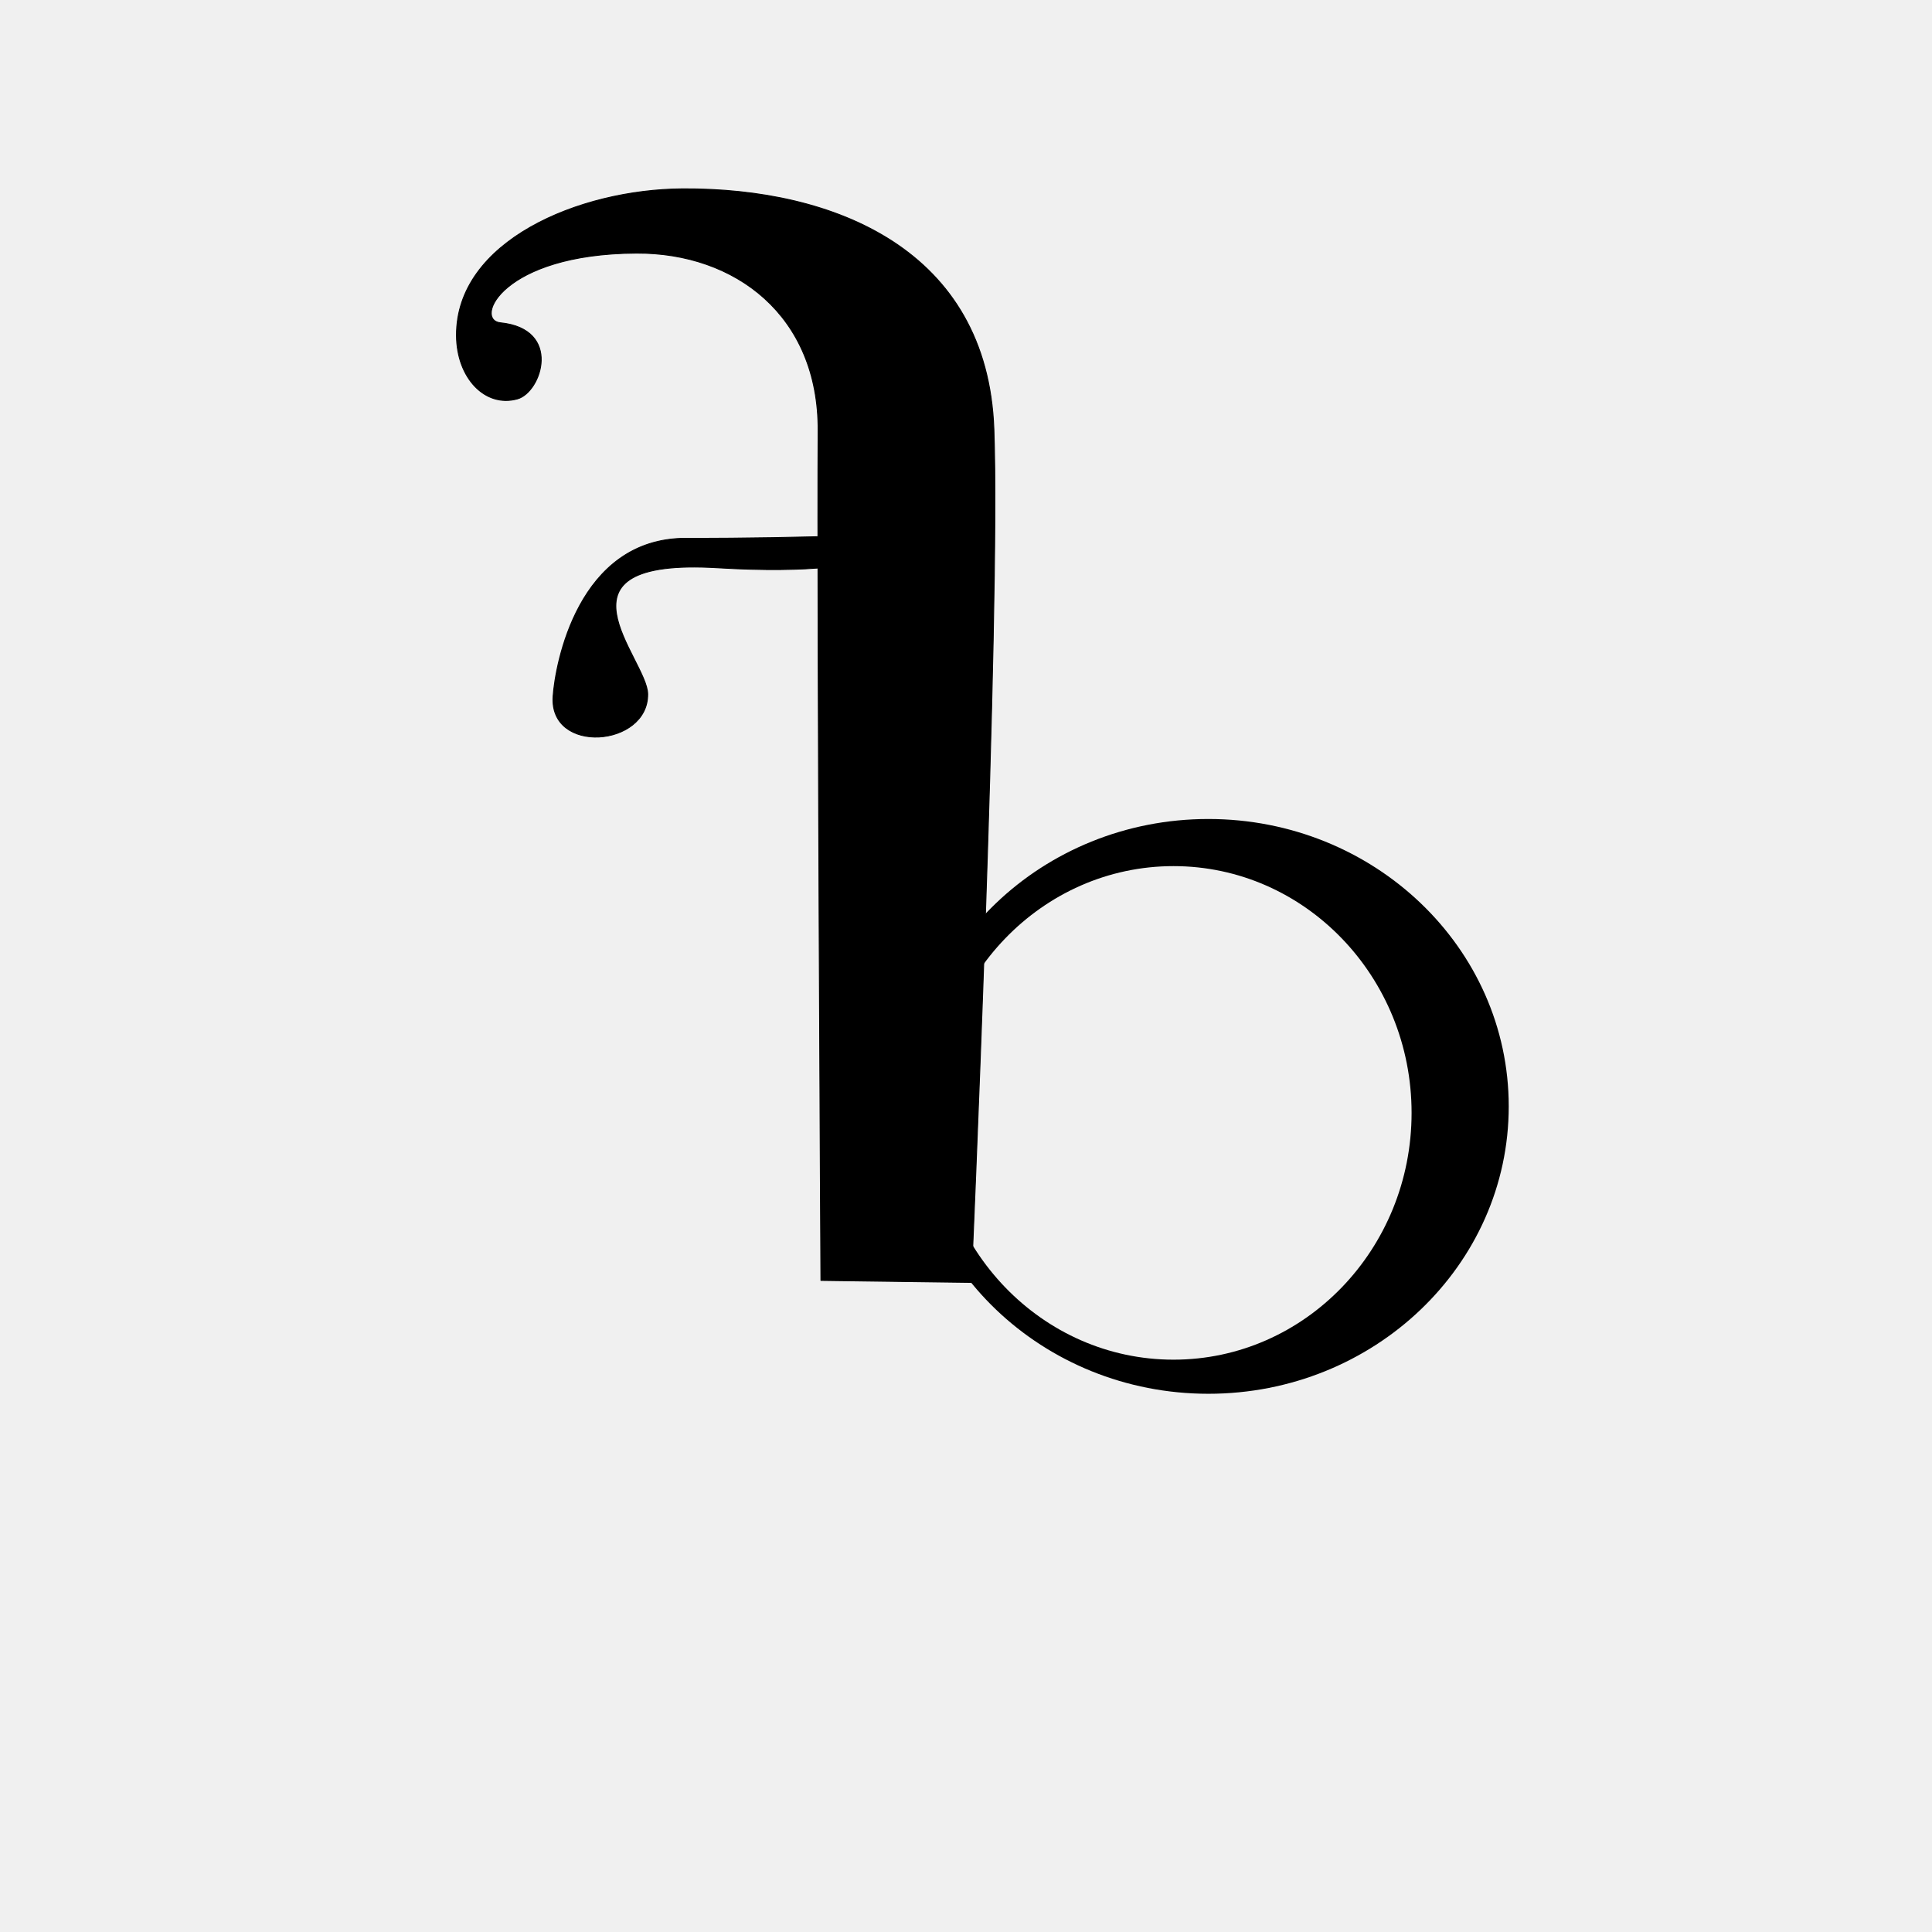
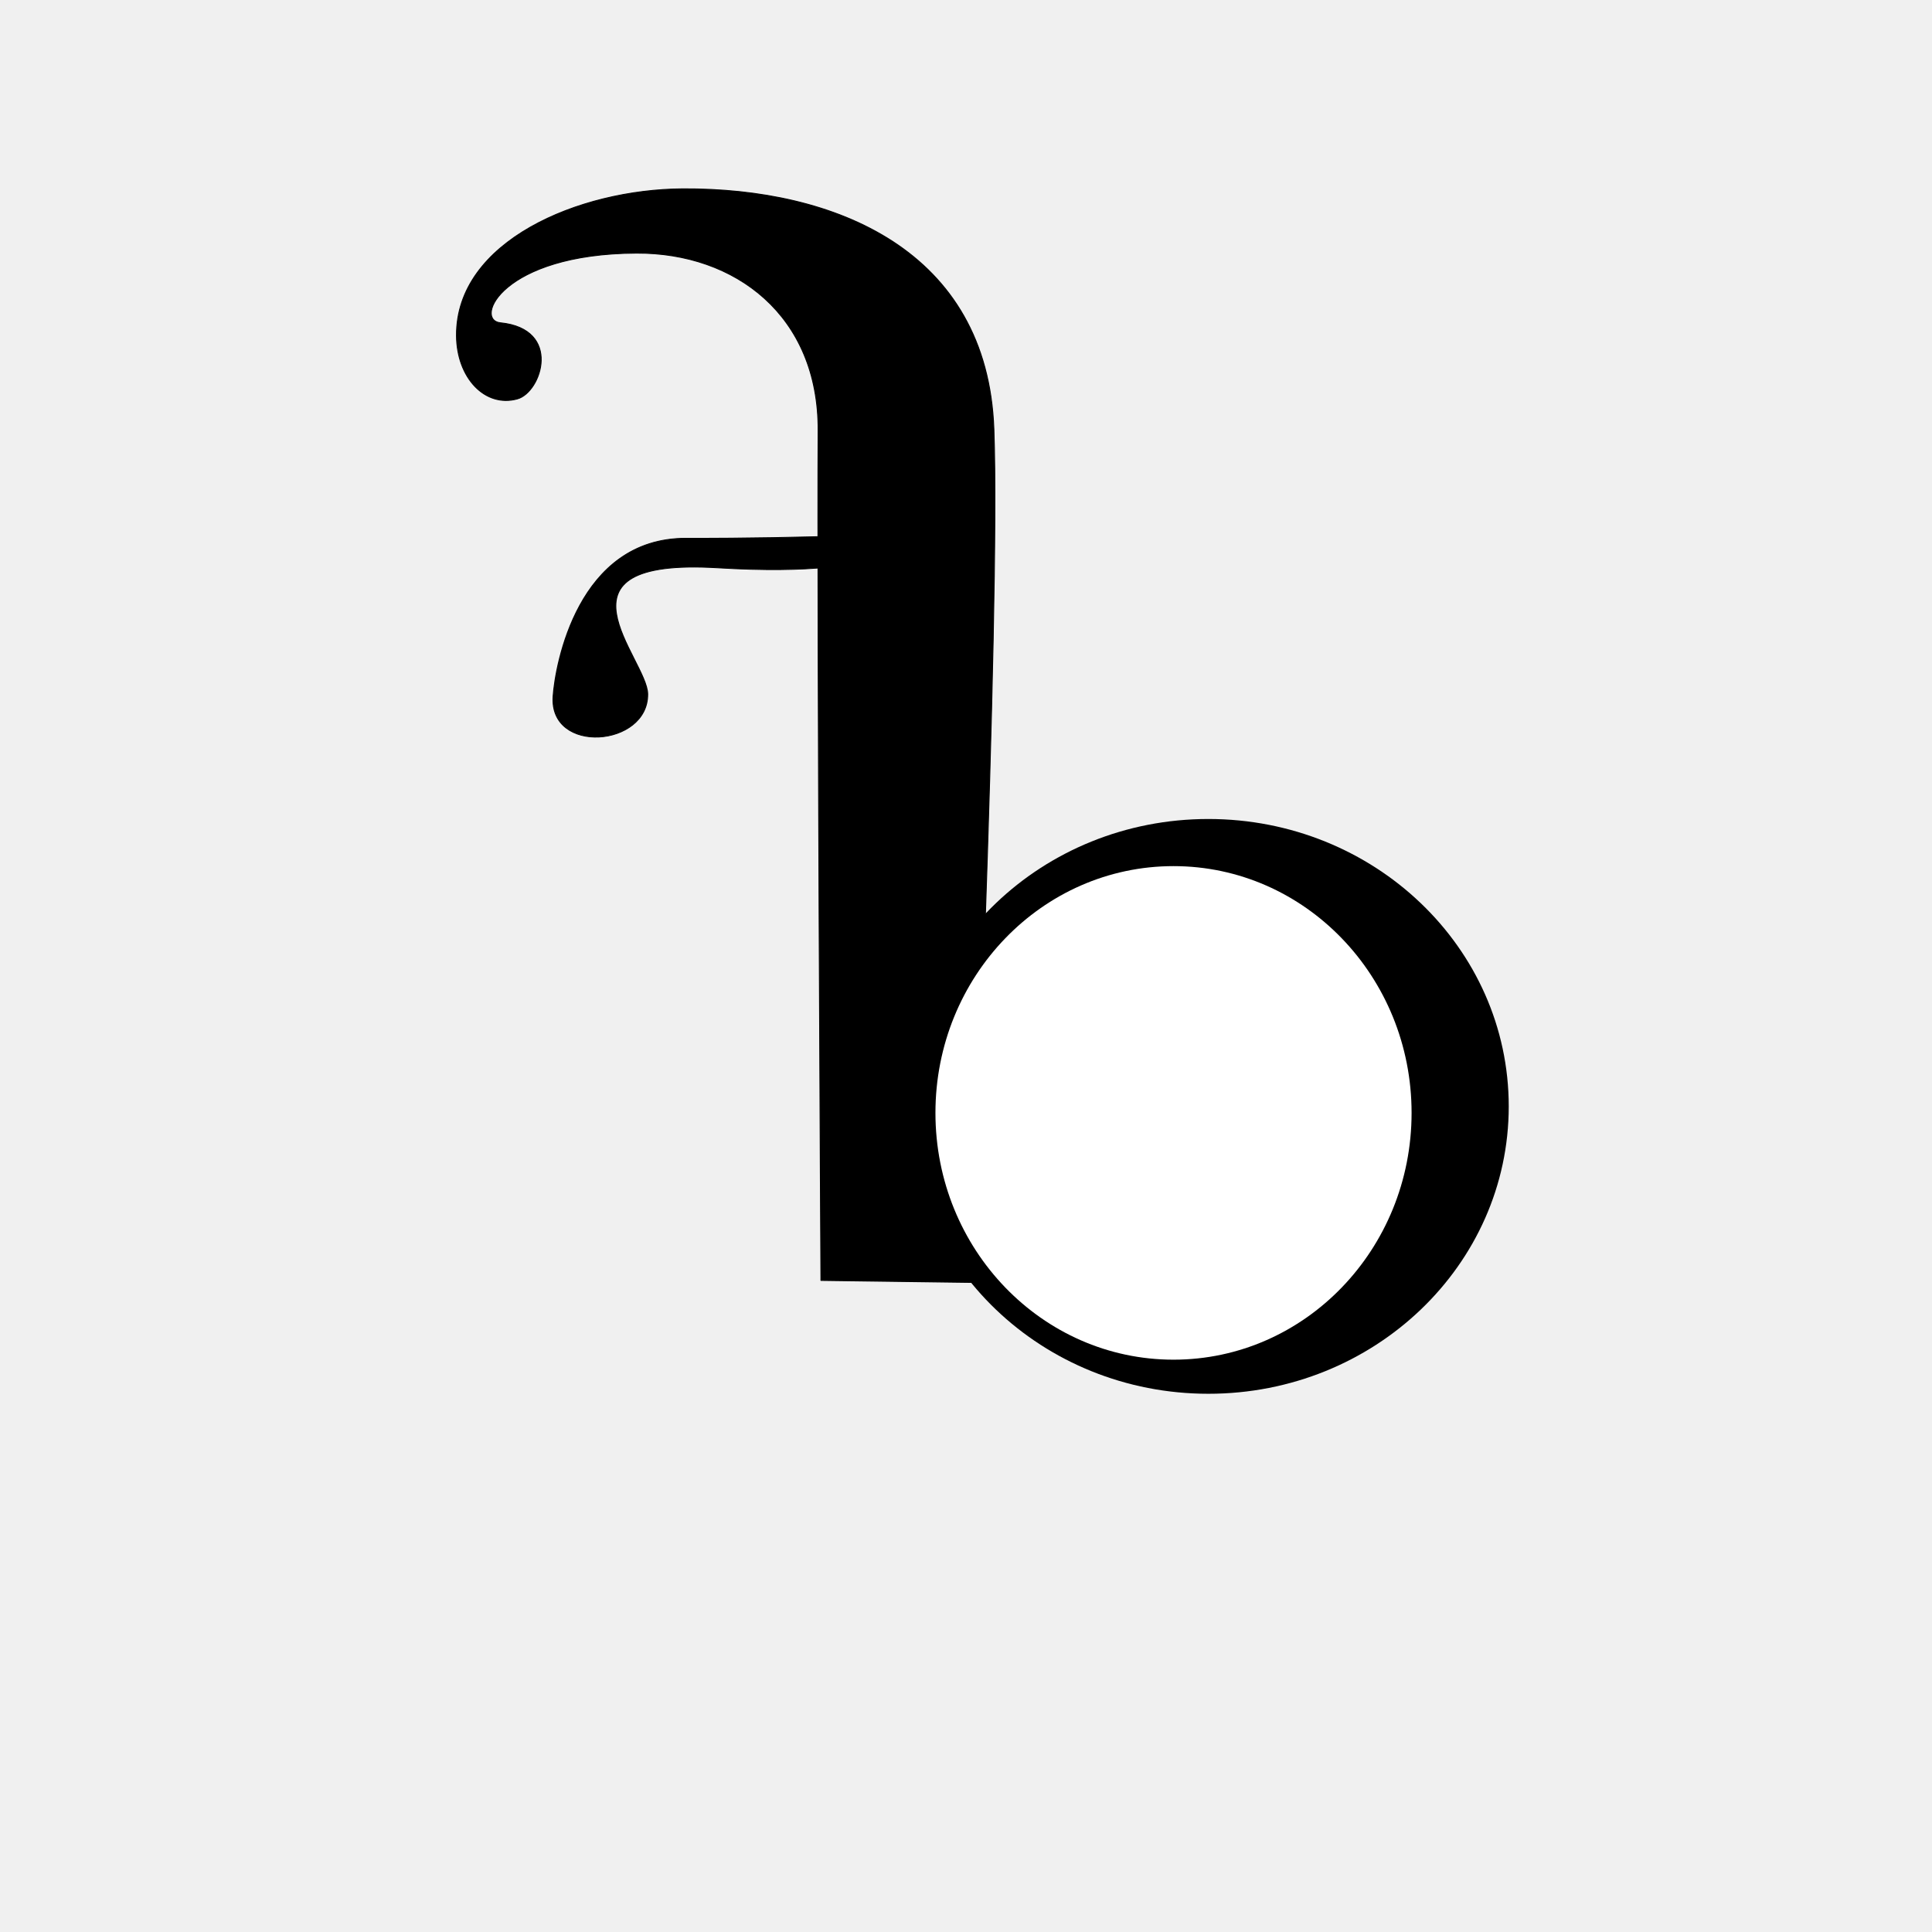
<svg xmlns="http://www.w3.org/2000/svg" width="100%" height="100%" viewBox="0 0 2048 2048" version="1.1" xml:space="preserve" style="fill-rule:evenodd;clip-rule:evenodd;stroke-linecap:round;stroke-linejoin:round;stroke-miterlimit:1.5;">
  <g id="レイヤー4">
    <g transform="matrix(1,0,0,1,51.686,4.57554)">
      <path d="M672.1,195.628C832.876,194.756 994.91,260.386 1001.87,450.286C1009.01,645.22 977.85,1354.82 977.85,1354.82L818.551,1352.71C818.551,1352.71 814.471,647.194 815.563,451.875C816.245,329.774 727.632,263.225 622.968,263.722C480.078,264.399 450.39,334.763 478.685,337.598C544.451,344.185 522.425,411.177 496.702,418.275C462.641,427.674 432.459,396.129 432.215,351.134C431.673,251.247 561.775,196.227 672.1,195.628Z" style="stroke:black;stroke-width:1px;" />
    </g>
-     <path d="M1280.9,868.167C1456.64,868.167 1599.32,1004.67 1599.32,1172.81C1599.32,1340.95 1456.64,1477.46 1280.9,1477.46C1105.16,1477.46 962.474,1340.95 962.474,1172.81C962.474,1004.67 1105.16,868.167 1280.9,868.167ZM1243.97,918.125C1383.26,918.125 1496.34,1035.34 1496.34,1179.72C1496.34,1324.09 1383.26,1441.31 1243.97,1441.31C1104.69,1441.31 991.607,1324.09 991.607,1179.72C991.607,1035.34 1104.69,918.125 1243.97,918.125Z" />
+     <ellipse cx="1280.9" cy="1172.81" rx="318.424" ry="304.645" />
+     <ellipse cx="1243.97" cy="1179.72" rx="252.365" ry="261.592" style="fill:white;" />
    <g transform="matrix(-1,-1.22465e-16,9.68469e-17,-0.790815,1814.28,1334.79)">
      <path d="M1127.75,757.499C1127.2,686.457 1232.23,675.973 1227.91,754.592C1225.61,796.38 1201.96,966.695 1086.92,966.345C957.286,965.952 853.634,972.914 853.634,972.914C853.634,972.914 851.881,911.507 1053.59,926.741C1240.42,940.852 1128.11,804.81 1127.75,757.499Z" style="stroke:black;stroke-width:1.11px;" />
    </g>
  </g>
</svg>
